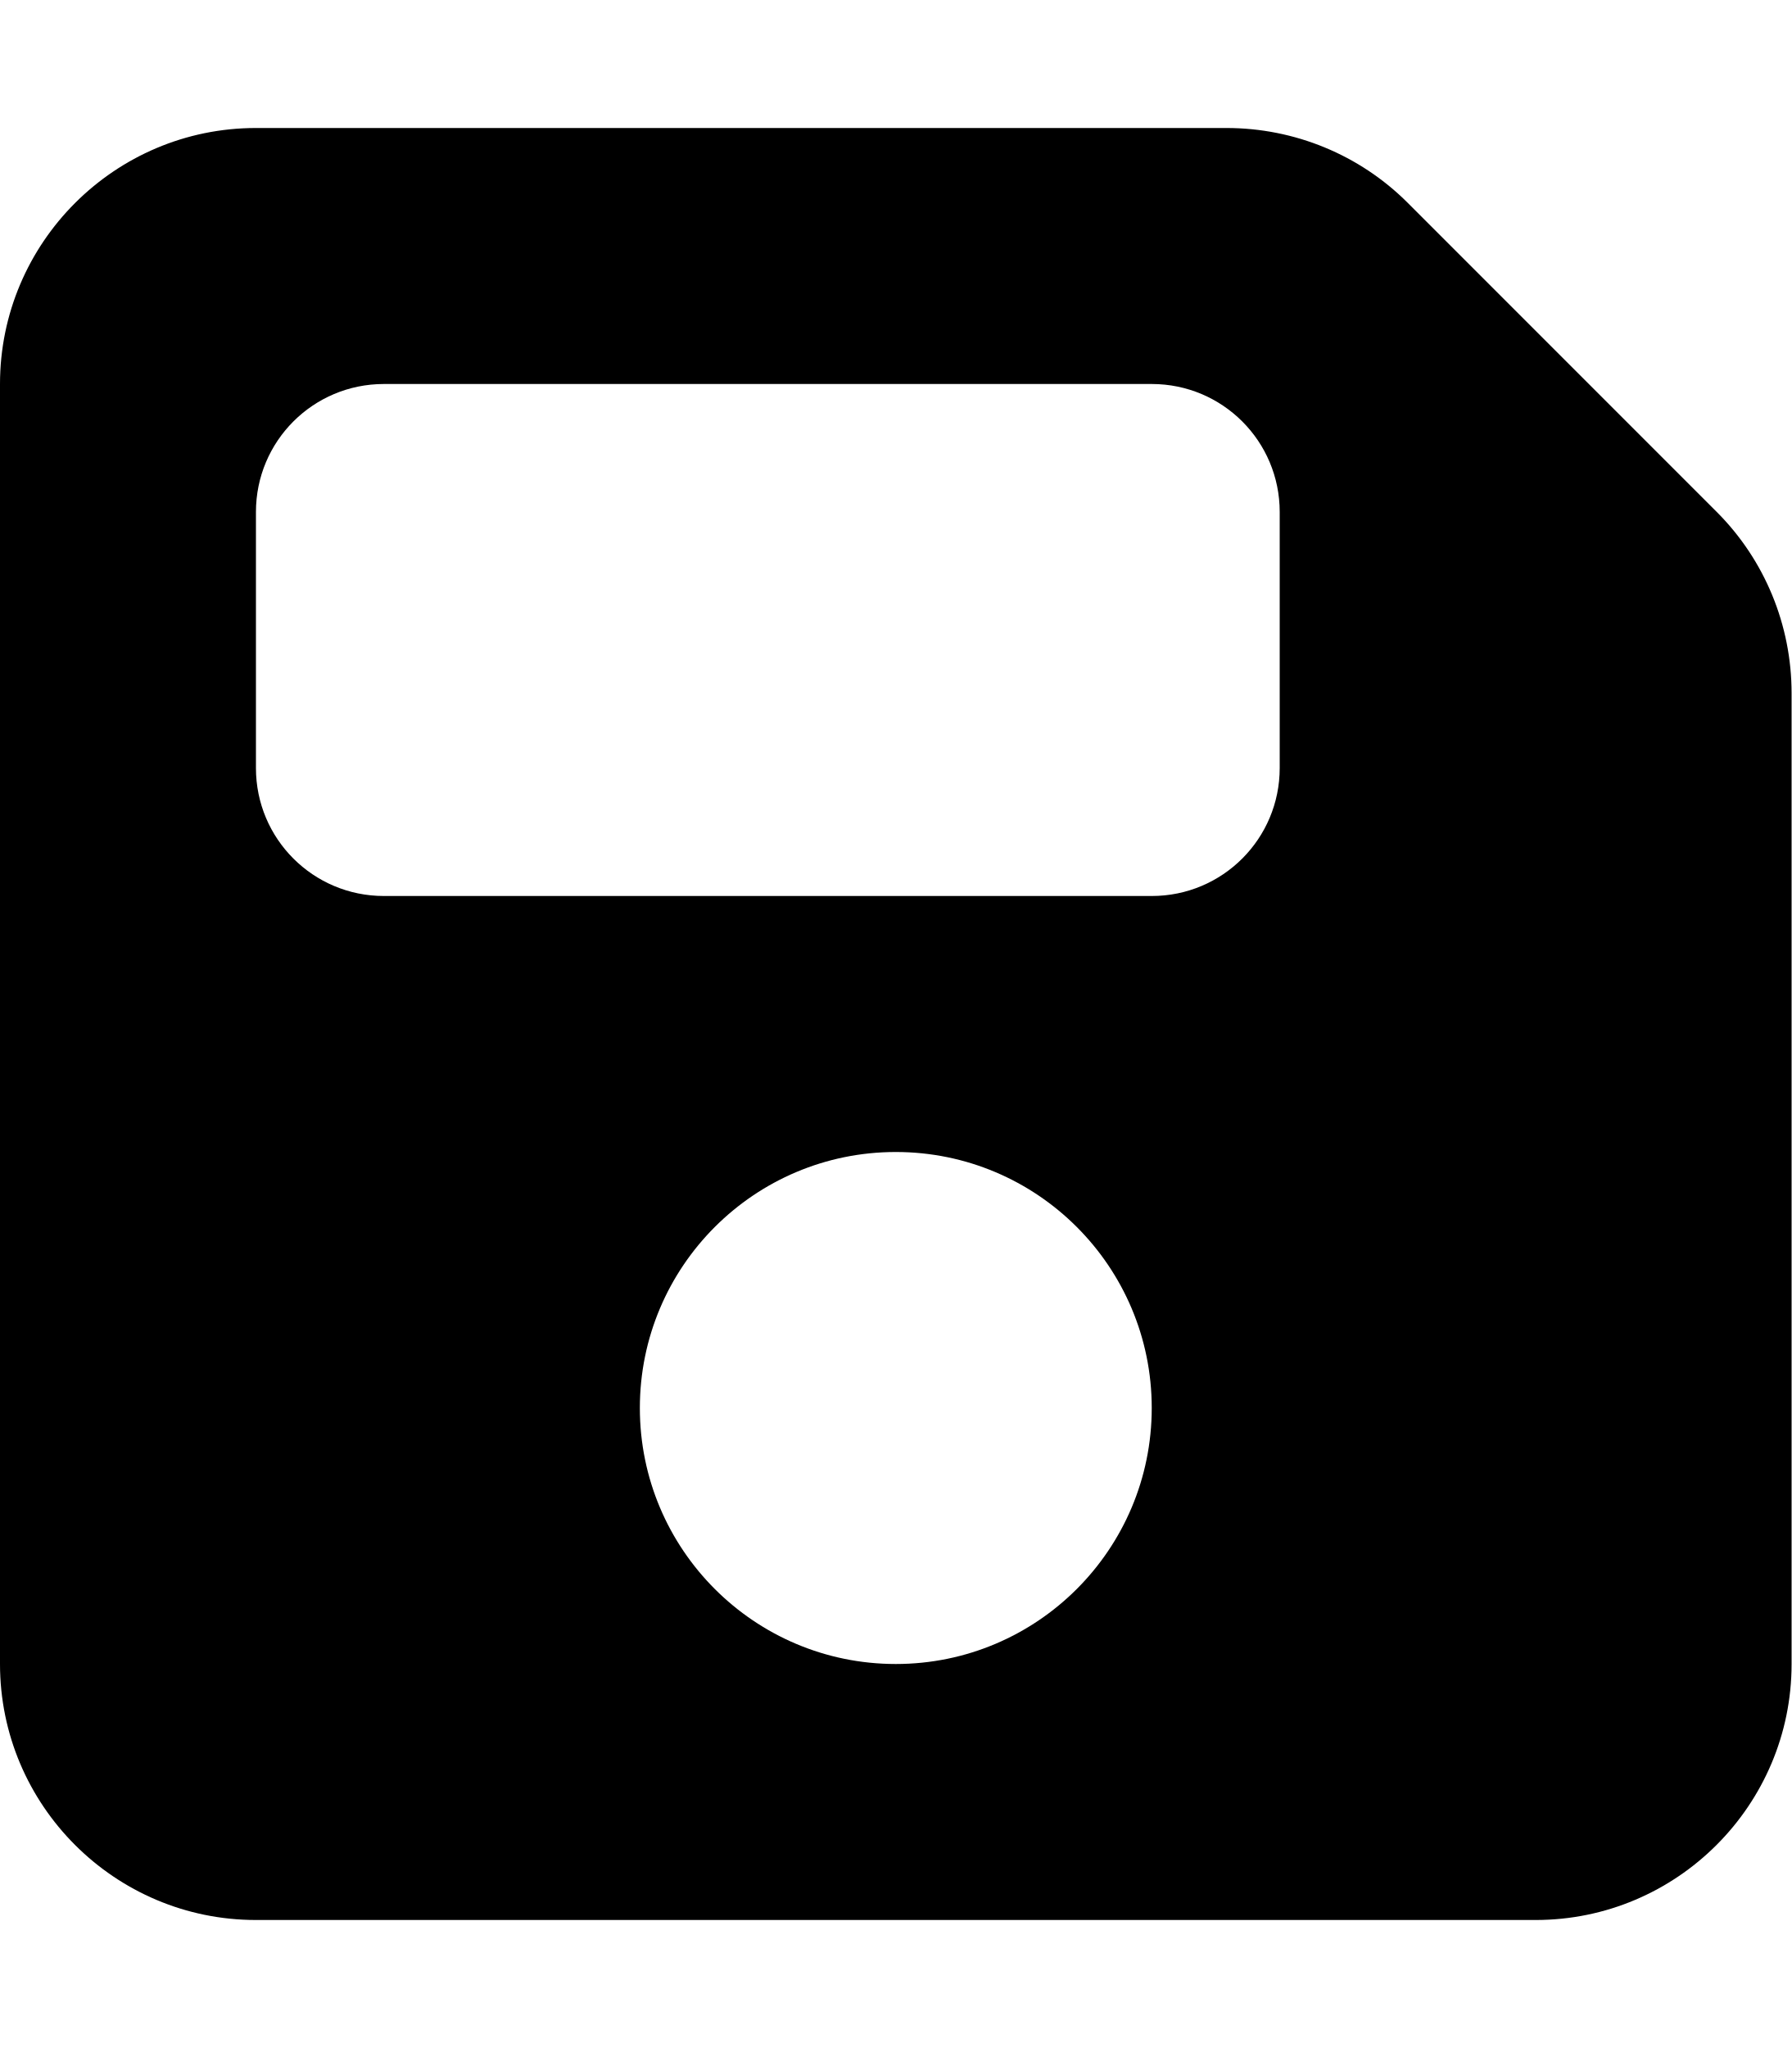
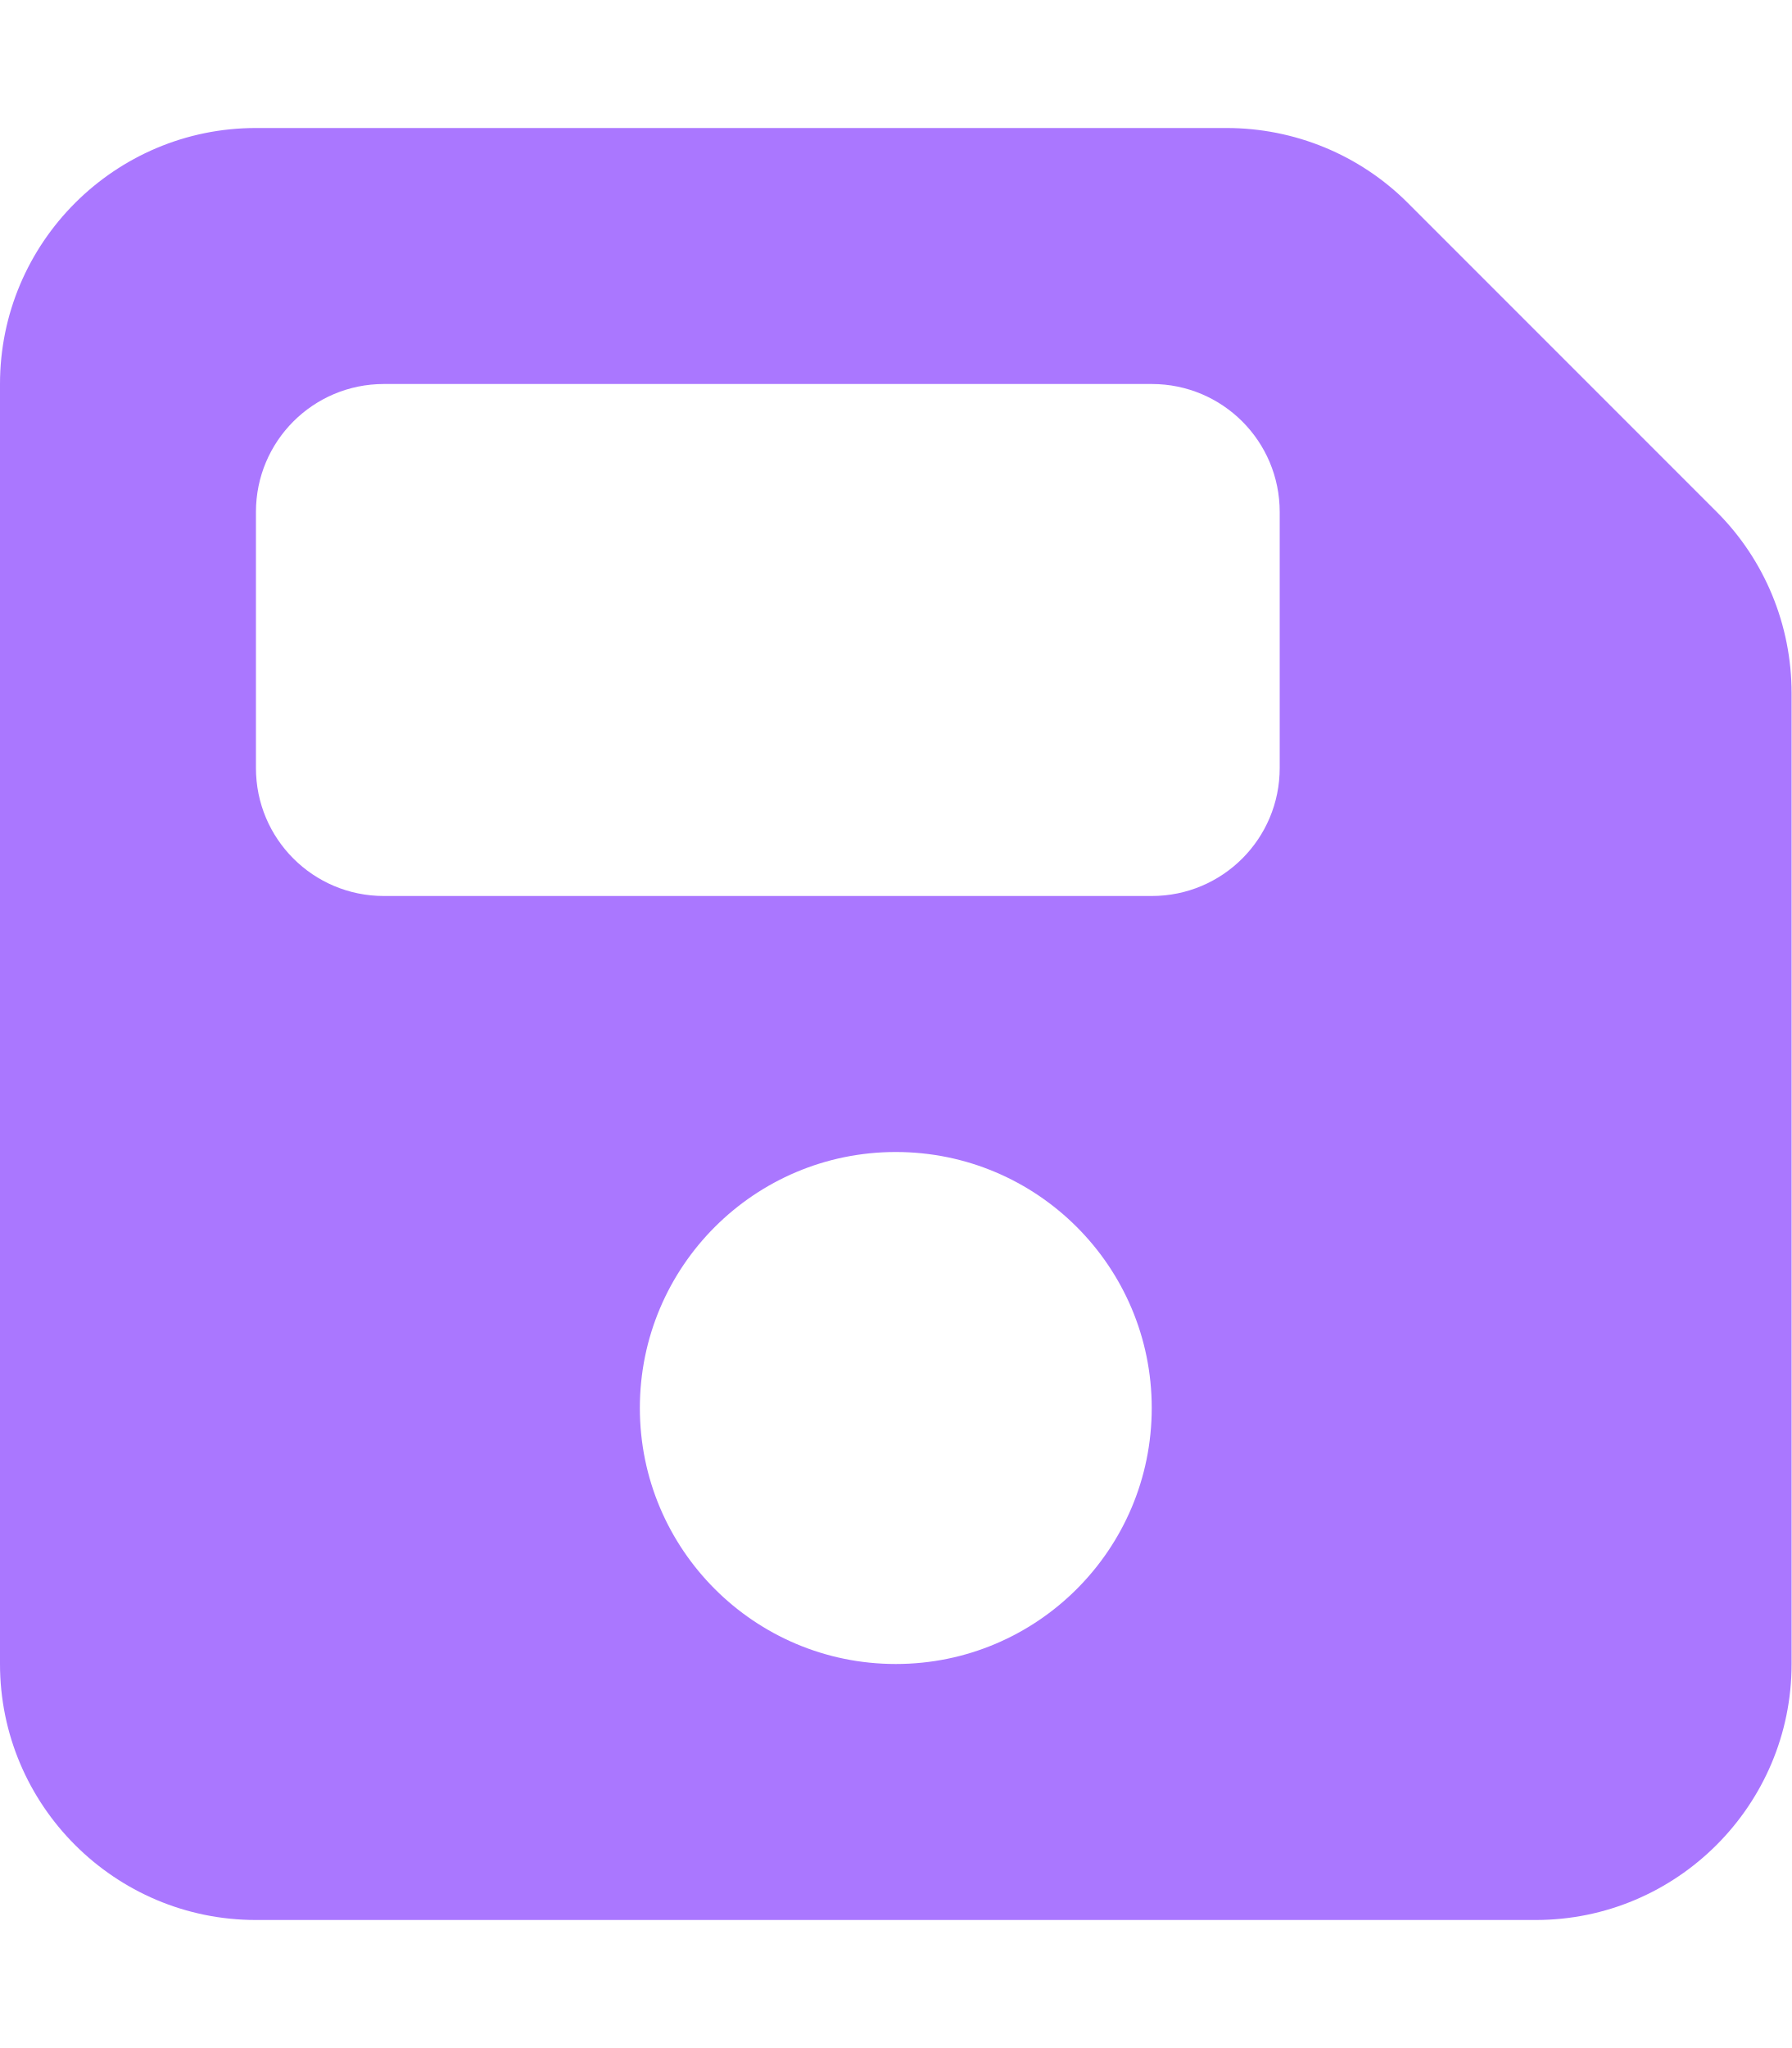
<svg xmlns="http://www.w3.org/2000/svg" viewBox="0 0 448 512">
-   <path d="M64 32C28.7 32 0 60.7 0 96V416c0 35.3 28.7 64 64 64H384c35.3 0 64-28.7 64-64V173.3c0-17-6.7-33.3-18.7-45.3L352 50.7C340 38.7 323.7 32 306.7 32H64zm0 96c0-17.7 14.3-32 32-32H288c17.7 0 32 14.3 32 32v64c0 17.7-14.3 32-32 32H96c-17.7 0-32-14.3-32-32V128zM224 288a64 64 0 1 1 0 128 64 64 0 1 1 0-128z" />
+   <path fill="#AA77FF" d="M64 32C28.7 32 0 60.7 0 96V416c0 35.3 28.7 64 64 64H384c35.3 0 64-28.7 64-64V173.3c0-17-6.7-33.3-18.7-45.3L352 50.7C340 38.7 323.7 32 306.7 32H64zm0 96c0-17.7 14.3-32 32-32H288c17.7 0 32 14.3 32 32v64c0 17.7-14.3 32-32 32H96c-17.7 0-32-14.3-32-32V128zM224 288a64 64 0 1 1 0 128 64 64 0 1 1 0-128z" />
</svg>
